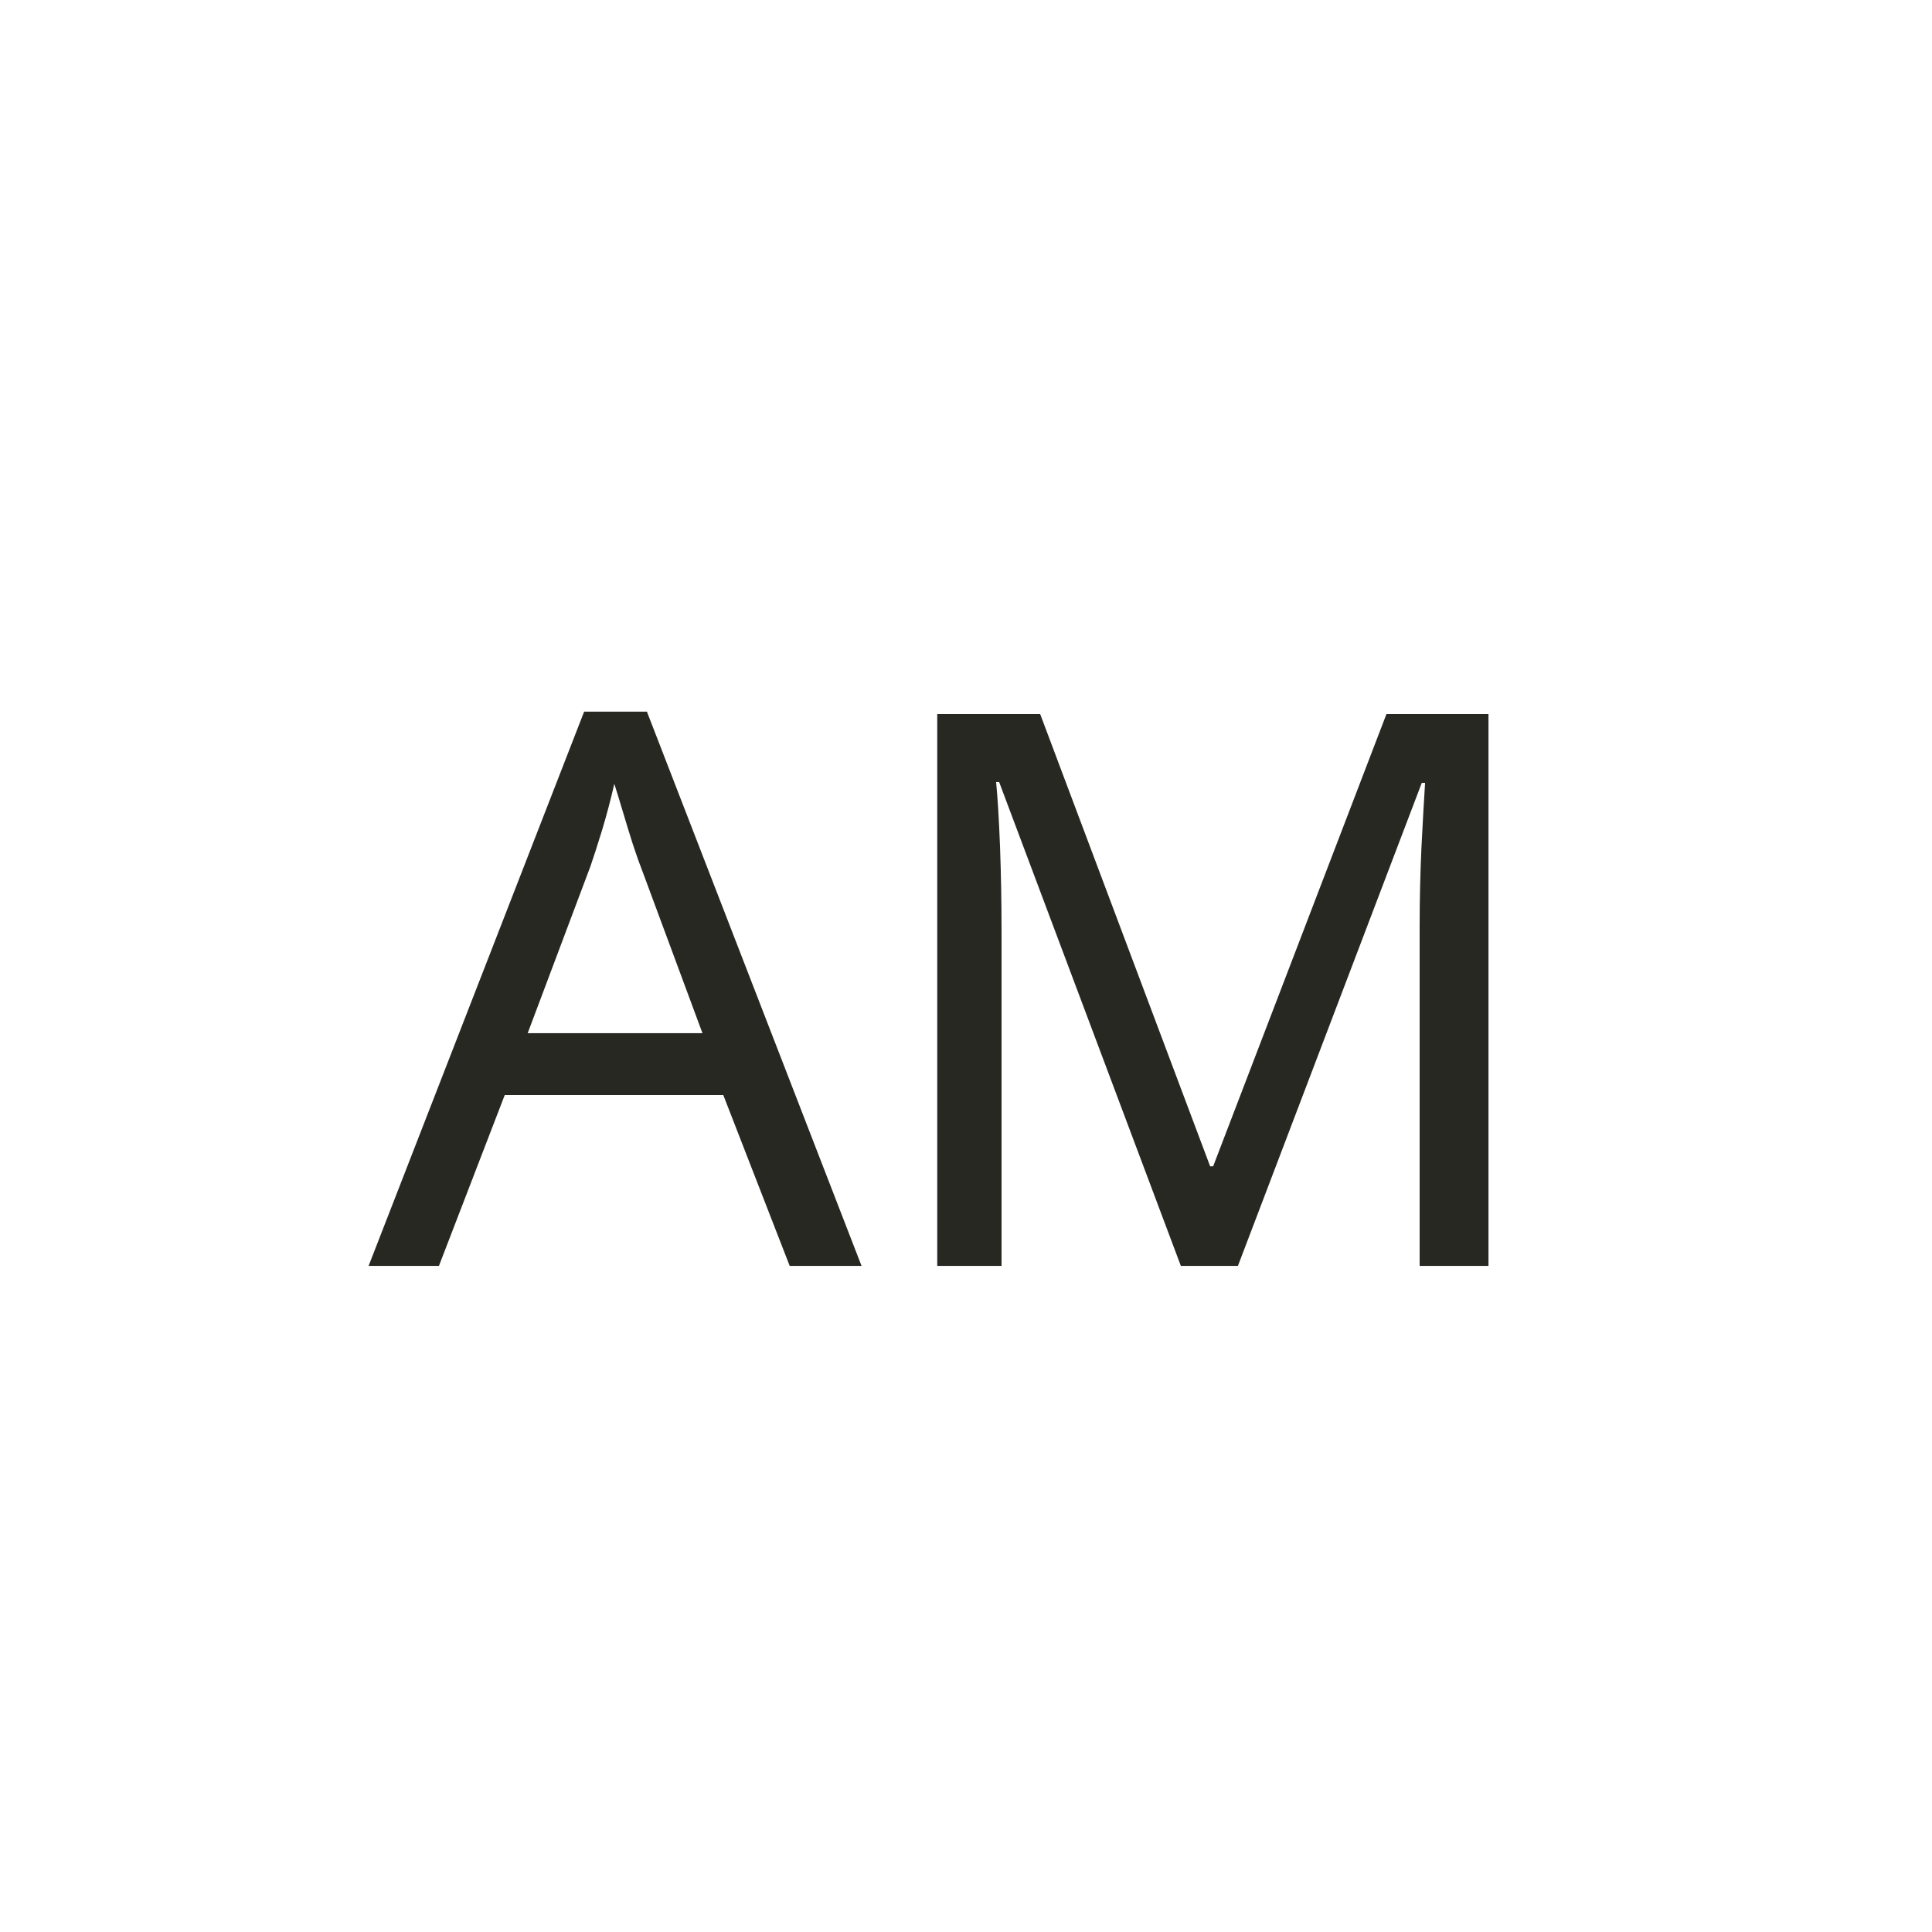
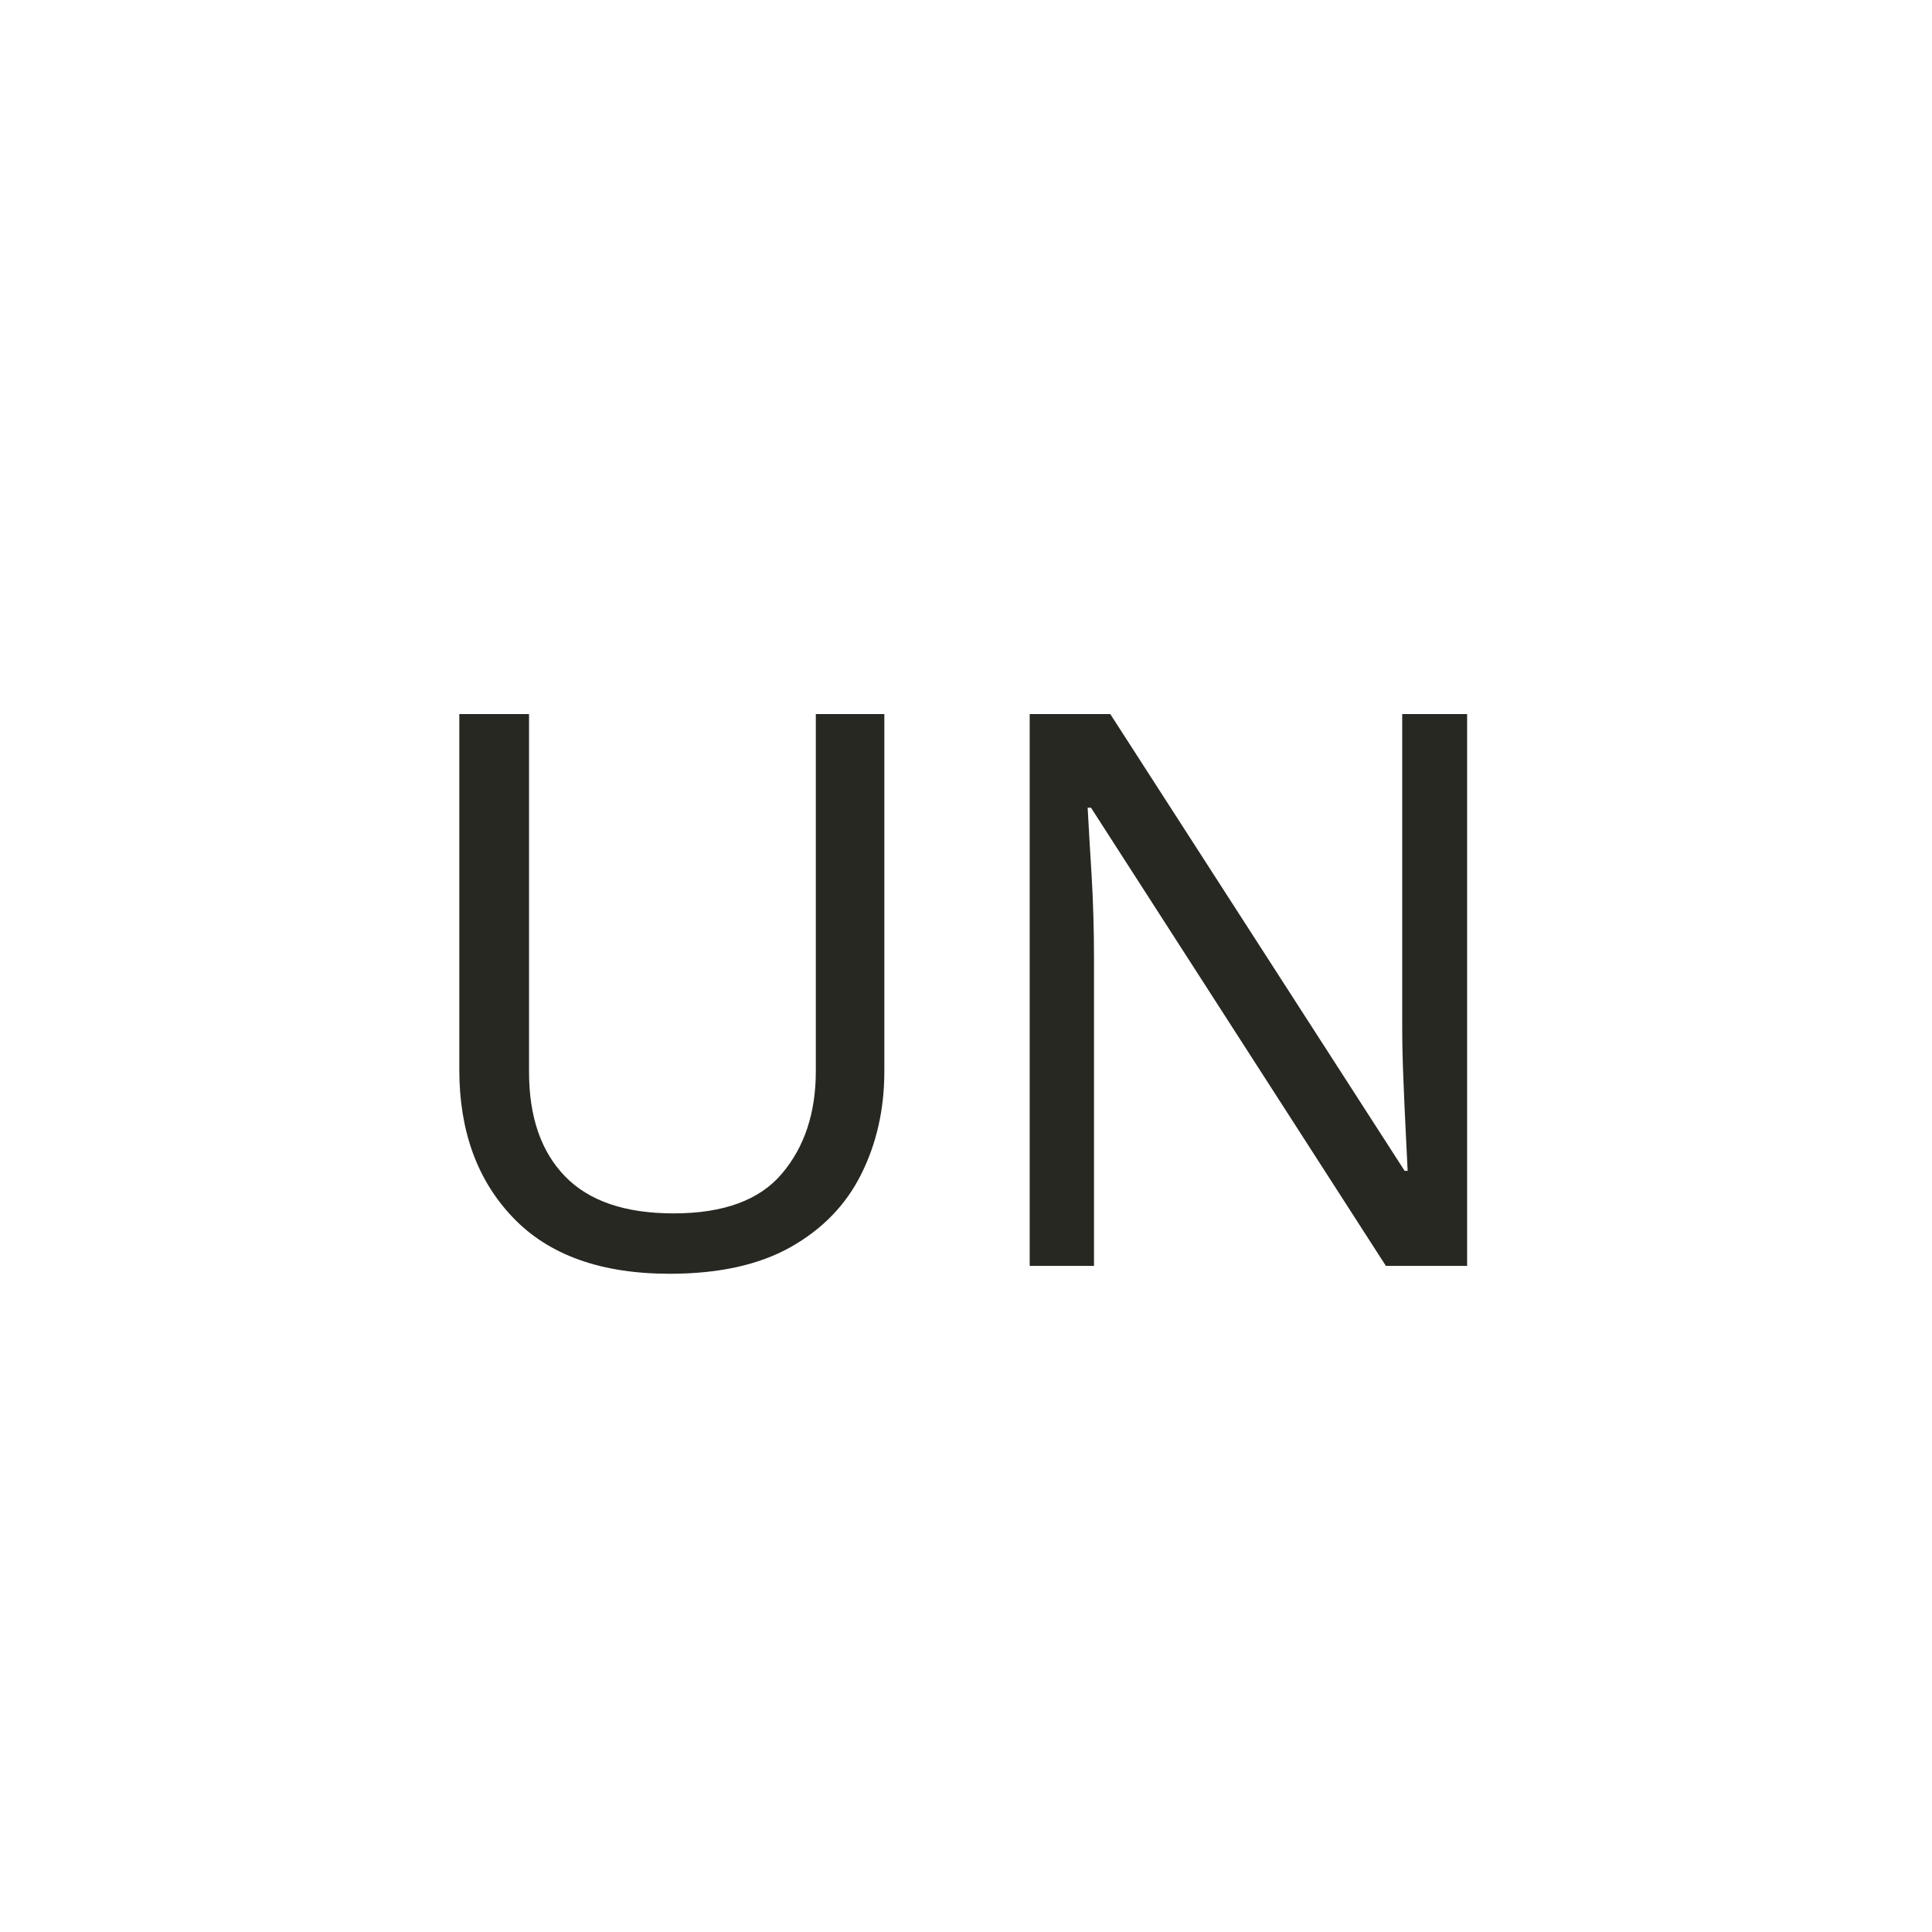
<svg xmlns="http://www.w3.org/2000/svg" width="150" height="150" viewBox="0 0 100 100" style="background-color: #a6e22e;">
-   <text x="50%" y="50%" dominant-baseline="central" text-anchor="middle" fill="#272822" font-size="40" font-family="sans-serif">AM</text>
+   <text x="50%" y="50%" dominant-baseline="central" text-anchor="middle" fill="#272822" font-size="40" font-family="sans-serif">UN</text>
</svg>
